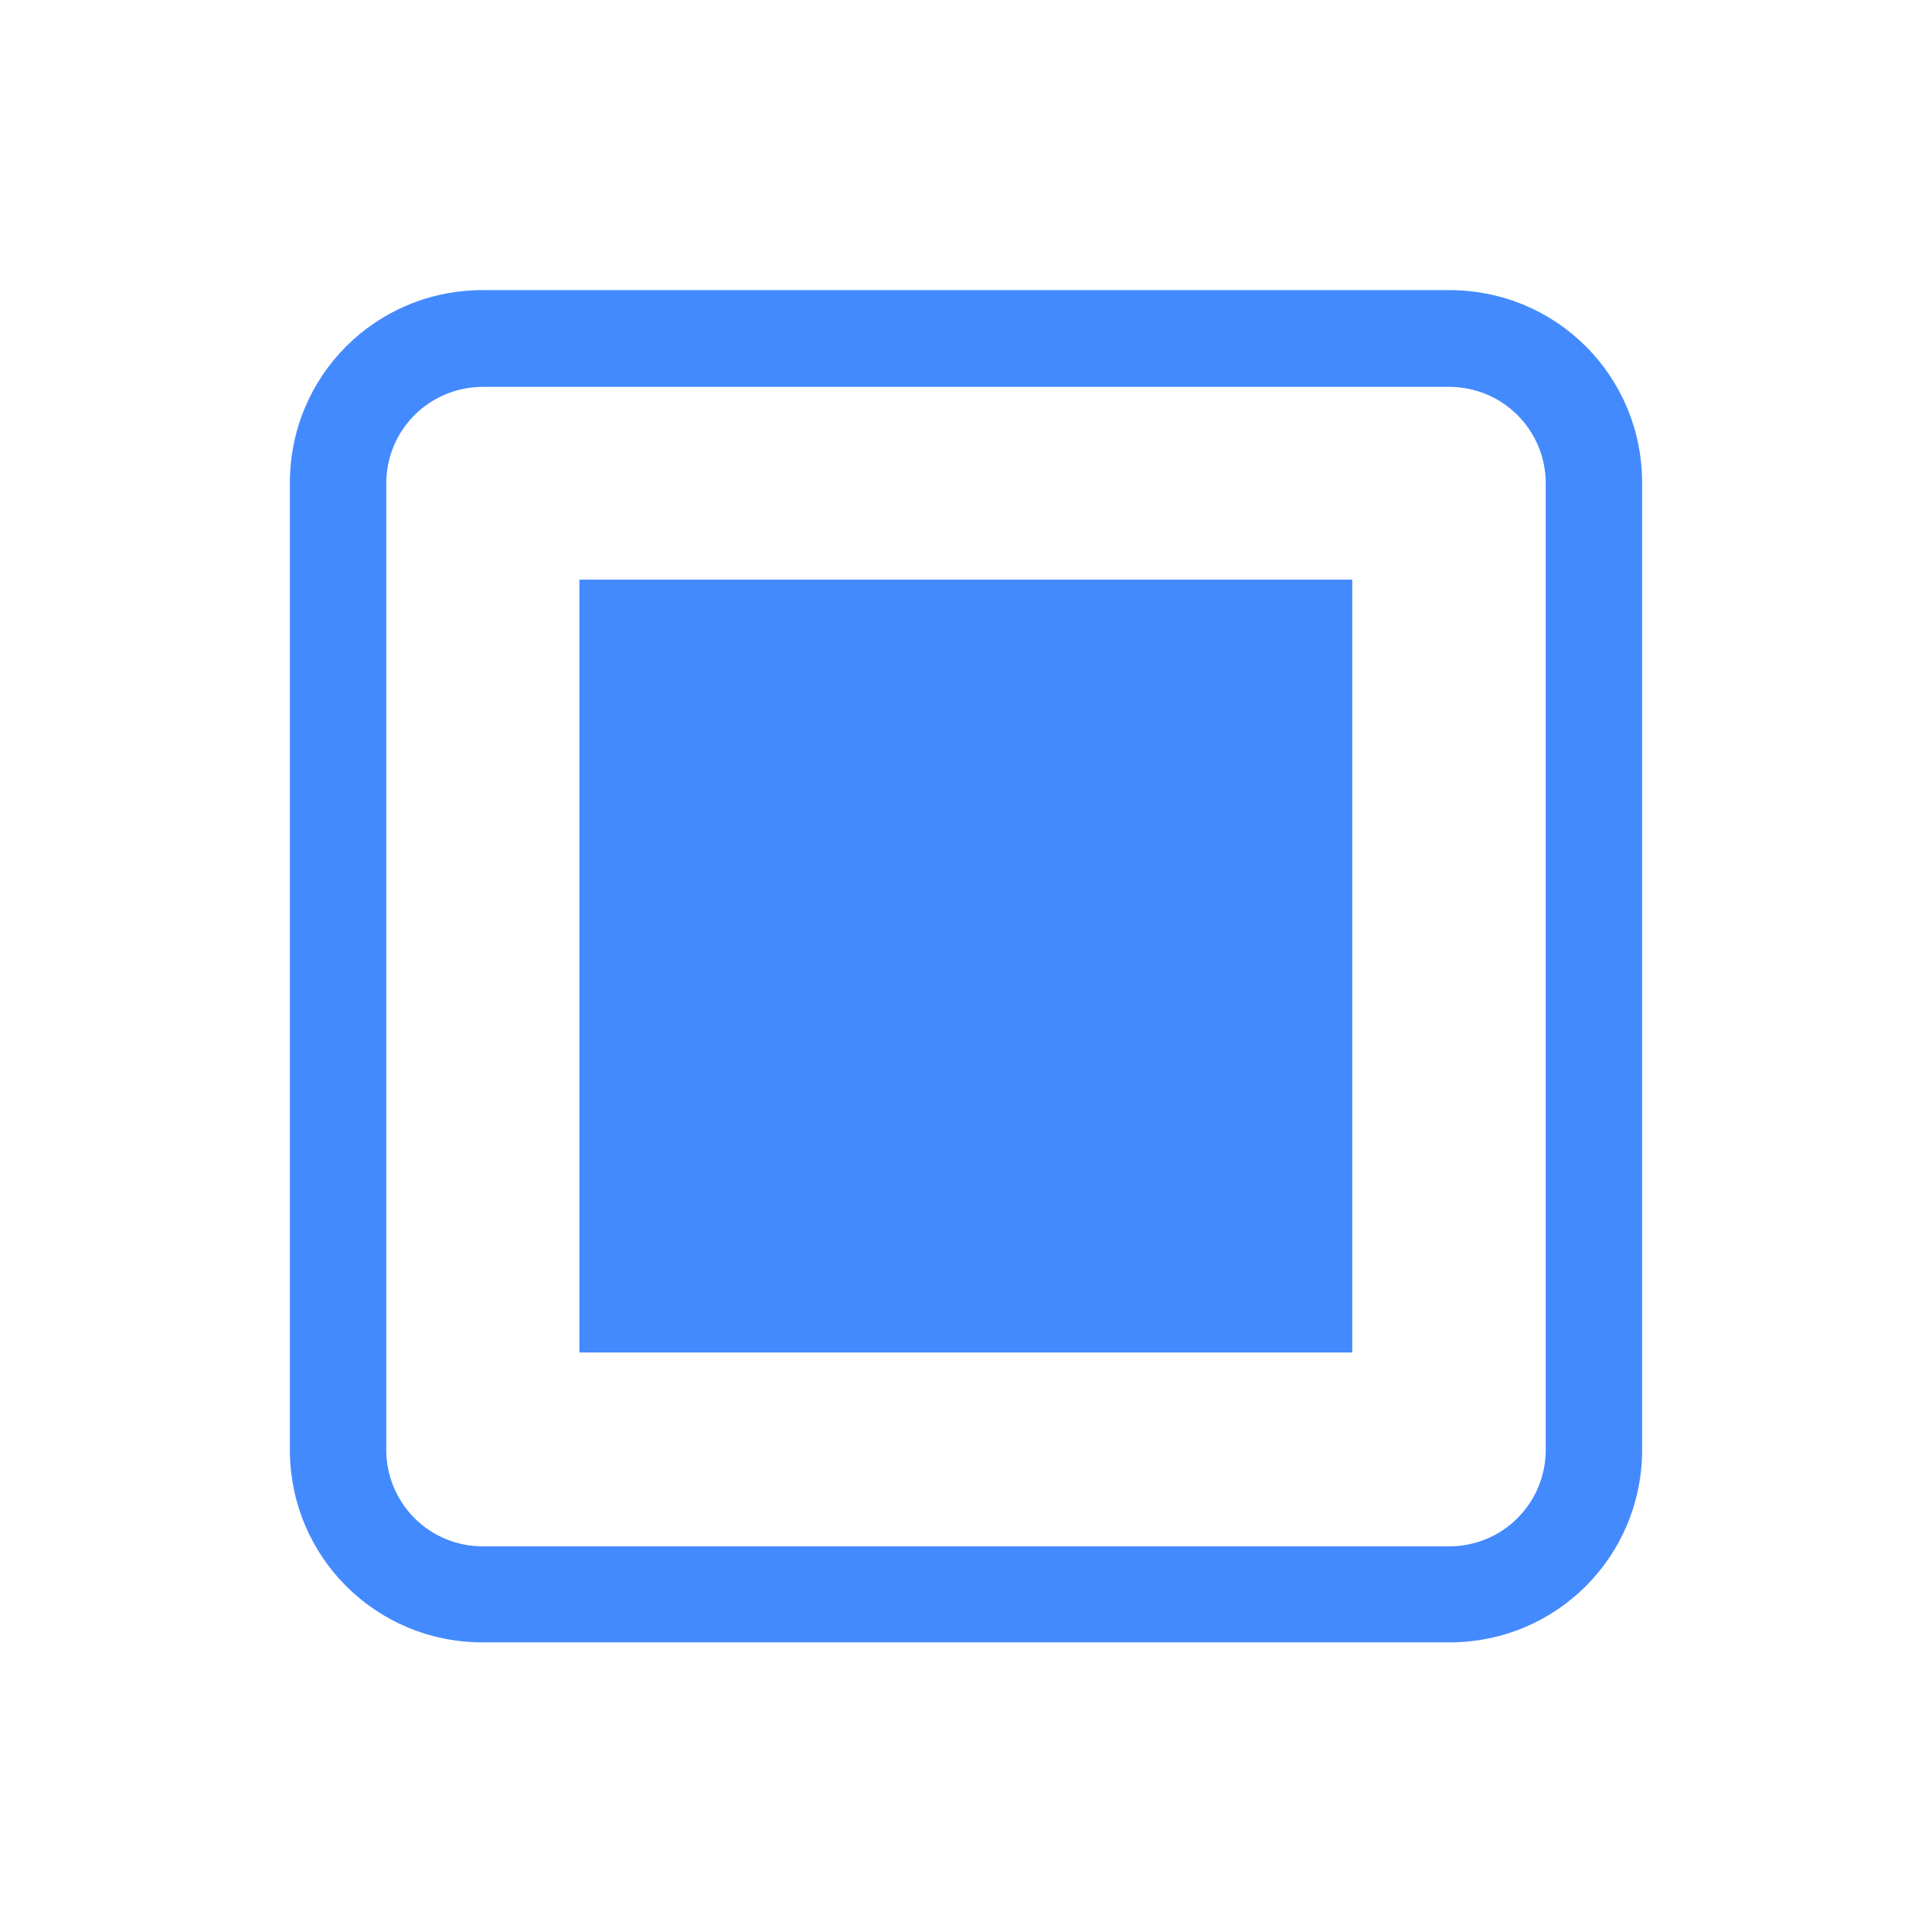
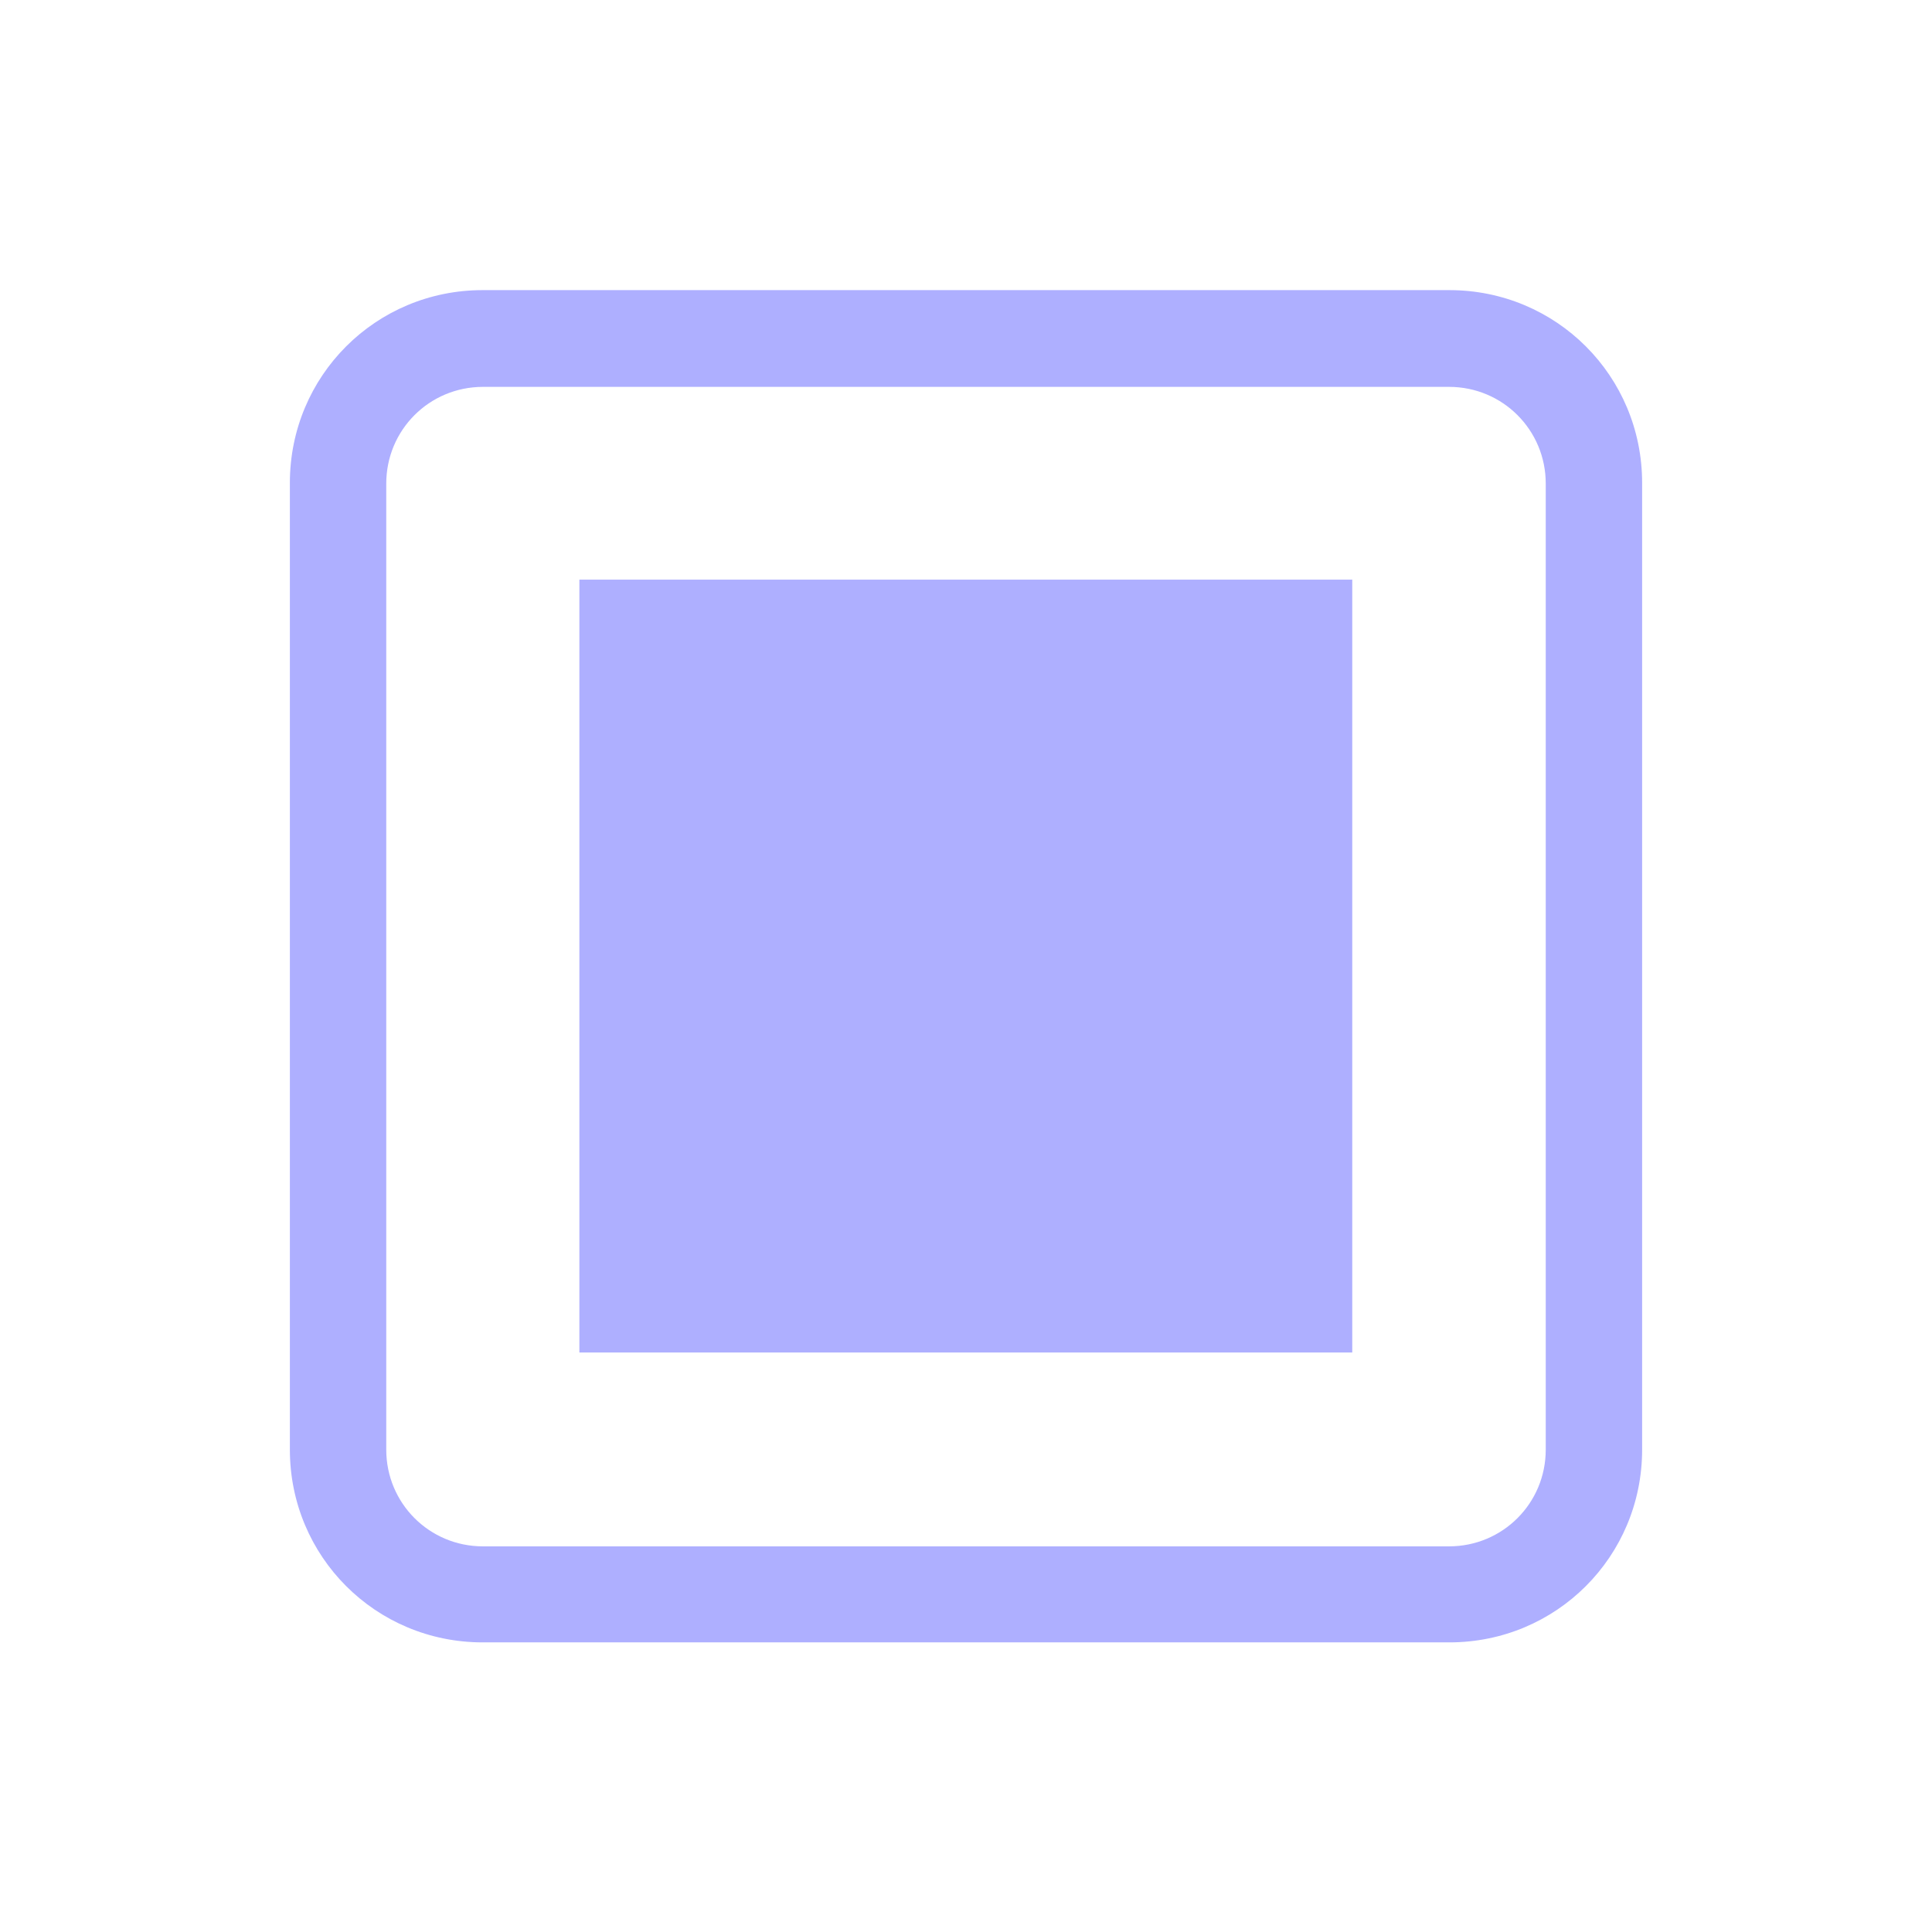
<svg xmlns="http://www.w3.org/2000/svg" width="20" height="20" viewBox="0 0 5.292 5.292" version="1.1" id="svg8">
  <defs id="defs2" />
  <g id="layer1" transform="translate(0,-291.7083)">
    <g id="g847" transform="matrix(0.05207439,0,0,0.05207453,-0.9012516,282.412)">
      <g id="g851">
        <g id="g1059" transform="matrix(1.998622,0,0,1.998619,17.32448,-313.5231)">
          <path style="opacity:1;fill:none;fill-opacity:0.494;stroke:#ffffff00;stroke-width:0.07;stroke-linecap:round;stroke-linejoin:round;stroke-miterlimit:4;stroke-dasharray:none;stroke-dashoffset:0;stroke-opacity:1;paint-order:stroke fill markers" d="M 25.4,271.6 -8.0000008e-7,246.2 H 50.8 Z" id="path883" />
          <path id="path880" d="m 25.4,271.6 25.4,25.4 H 0 Z" style="opacity:1;fill:none;fill-opacity:0.494;stroke:#ffffff00;stroke-width:0.07;stroke-linecap:round;stroke-linejoin:round;stroke-miterlimit:4;stroke-dasharray:none;stroke-dashoffset:0;stroke-opacity:1;paint-order:stroke fill markers" />
          <rect ry="5.053" y="253.849" x="7.649" height="35.529" width="35.529" id="rect870" style="opacity:1;fill:none;fill-opacity:0.494;stroke:#ffffff00;stroke-width:0.062;stroke-linecap:round;stroke-linejoin:round;stroke-miterlimit:4;stroke-dasharray:none;stroke-dashoffset:0;stroke-opacity:1;paint-order:stroke fill markers" />
          <circle r="25.397" cy="271.6" cx="25.4" id="path872" style="opacity:1;fill:none;fill-opacity:0.494;stroke:#ffffff00;stroke-width:0.076;stroke-linecap:round;stroke-linejoin:round;stroke-miterlimit:4;stroke-dasharray:none;stroke-dashoffset:0;stroke-opacity:1;paint-order:stroke fill markers" />
          <circle transform="rotate(-45)" cx="-174.09" cy="210.011" r="12.656" id="path876" style="opacity:1;fill:none;fill-opacity:0.494;stroke:#ffffff00;stroke-width:0.074;stroke-linecap:round;stroke-linejoin:round;stroke-miterlimit:4;stroke-dasharray:none;stroke-dashoffset:0;stroke-opacity:1;paint-order:stroke fill markers" />
          <path id="path904" d="m 25.4,271.6 -25.4,25.4 v -50.8 z" style="opacity:1;fill:none;fill-opacity:0.494;stroke:#ffffff00;stroke-width:0.07;stroke-linecap:round;stroke-linejoin:round;stroke-miterlimit:4;stroke-dasharray:none;stroke-dashoffset:0;stroke-opacity:1;paint-order:stroke fill markers" />
          <path style="opacity:1;fill:none;fill-opacity:0.494;stroke:#ffffff00;stroke-width:0.07;stroke-linecap:round;stroke-linejoin:round;stroke-miterlimit:4;stroke-dasharray:none;stroke-dashoffset:0;stroke-opacity:1;paint-order:stroke fill markers" d="m 25.4,271.6 25.4,-25.4 v 50.8 z" id="path906" />
          <rect ry="5.051" y="256.393" x="2.566" height="30.44" width="45.694" id="rect837" style="opacity:1;fill:none;fill-opacity:0.494;stroke:#ffffff00;stroke-width:0.066;stroke-linecap:round;stroke-linejoin:round;stroke-miterlimit:4;stroke-dasharray:none;stroke-dashoffset:0;stroke-opacity:1;paint-order:stroke fill markers" />
          <rect style="opacity:1;fill:none;fill-opacity:0.494;stroke:#ffffff00;stroke-width:0.066;stroke-linecap:round;stroke-linejoin:round;stroke-miterlimit:4;stroke-dasharray:none;stroke-dashoffset:0;stroke-opacity:1;paint-order:stroke fill markers" id="rect831" width="45.694" height="30.441" x="248.766" y="-40.633" ry="5.051" transform="rotate(90)" />
        </g>
      </g>
    </g>
    <path style="opacity:1;fill:#ffc107;fill-opacity:1;stroke:none;stroke-width:0.386;stroke-miterlimit:4;stroke-dasharray:none;stroke-opacity:1" d="m 50.206,401.677 c 110.217,0.713 55.109,0.356 0,0 z" id="rect997" />
-     <path style="opacity:1;fill:#448aff;fill-opacity:1;stroke:#448aff;stroke-width:0;stroke-linecap:square;stroke-linejoin:miter;stroke-miterlimit:4;stroke-dasharray:none;stroke-dashoffset:0;stroke-opacity:1;paint-order:stroke fill markers" d="m 1.322,292.503 c -0.293,0 -0.528,0.235 -0.528,0.528 v 2.648 c 0,0.293 0.235,0.528 0.528,0.528 h 2.648 c 0.293,0 0.528,-0.235 0.528,-0.528 v -2.648 c 0,-0.293 -0.235,-0.528 -0.528,-0.528 z m 0.001,0.265 h 2.646 c 0.147,0 0.265,0.118 0.265,0.265 v 2.646 c 0,0.147 -0.118,0.265 -0.265,0.265 h -2.646 c -0.147,0 -0.265,-0.118 -0.265,-0.265 v -2.646 c 0,-0.147 0.118,-0.265 0.265,-0.265 z" id="rect1954" />
-     <rect style="opacity:1;fill:#448aff;fill-opacity:1;stroke:#448aff;stroke-width:0;stroke-linecap:square;stroke-linejoin:miter;stroke-miterlimit:4;stroke-dasharray:none;stroke-dashoffset:0;stroke-opacity:1;paint-order:stroke fill markers" id="rect2118" width="2.117" height="2.117" x="1.587" y="293.296" ry="0" />
+     <path style="opacity:1;fill:#aeafff;fill-opacity:1;stroke:#aeafff;stroke-width:0;stroke-linecap:square;stroke-linejoin:miter;stroke-miterlimit:4;stroke-dasharray:none;stroke-dashoffset:0;stroke-opacity:1;paint-order:stroke fill markers" d="m 1.322,292.503 c -0.293,0 -0.528,0.235 -0.528,0.528 v 2.648 c 0,0.293 0.235,0.528 0.528,0.528 h 2.648 c 0.293,0 0.528,-0.235 0.528,-0.528 v -2.648 c 0,-0.293 -0.235,-0.528 -0.528,-0.528 z m 0.001,0.265 h 2.646 c 0.147,0 0.265,0.118 0.265,0.265 v 2.646 c 0,0.147 -0.118,0.265 -0.265,0.265 h -2.646 c -0.147,0 -0.265,-0.118 -0.265,-0.265 v -2.646 c 0,-0.147 0.118,-0.265 0.265,-0.265 z" id="rect1954" />
+     <rect style="opacity:1;fill:#aeafff;fill-opacity:1;stroke:#aeafff;stroke-width:0;stroke-linecap:square;stroke-linejoin:miter;stroke-miterlimit:4;stroke-dasharray:none;stroke-dashoffset:0;stroke-opacity:1;paint-order:stroke fill markers" id="rect2118" width="2.117" height="2.117" x="1.587" y="293.296" ry="0" />
  </g>
</svg>
